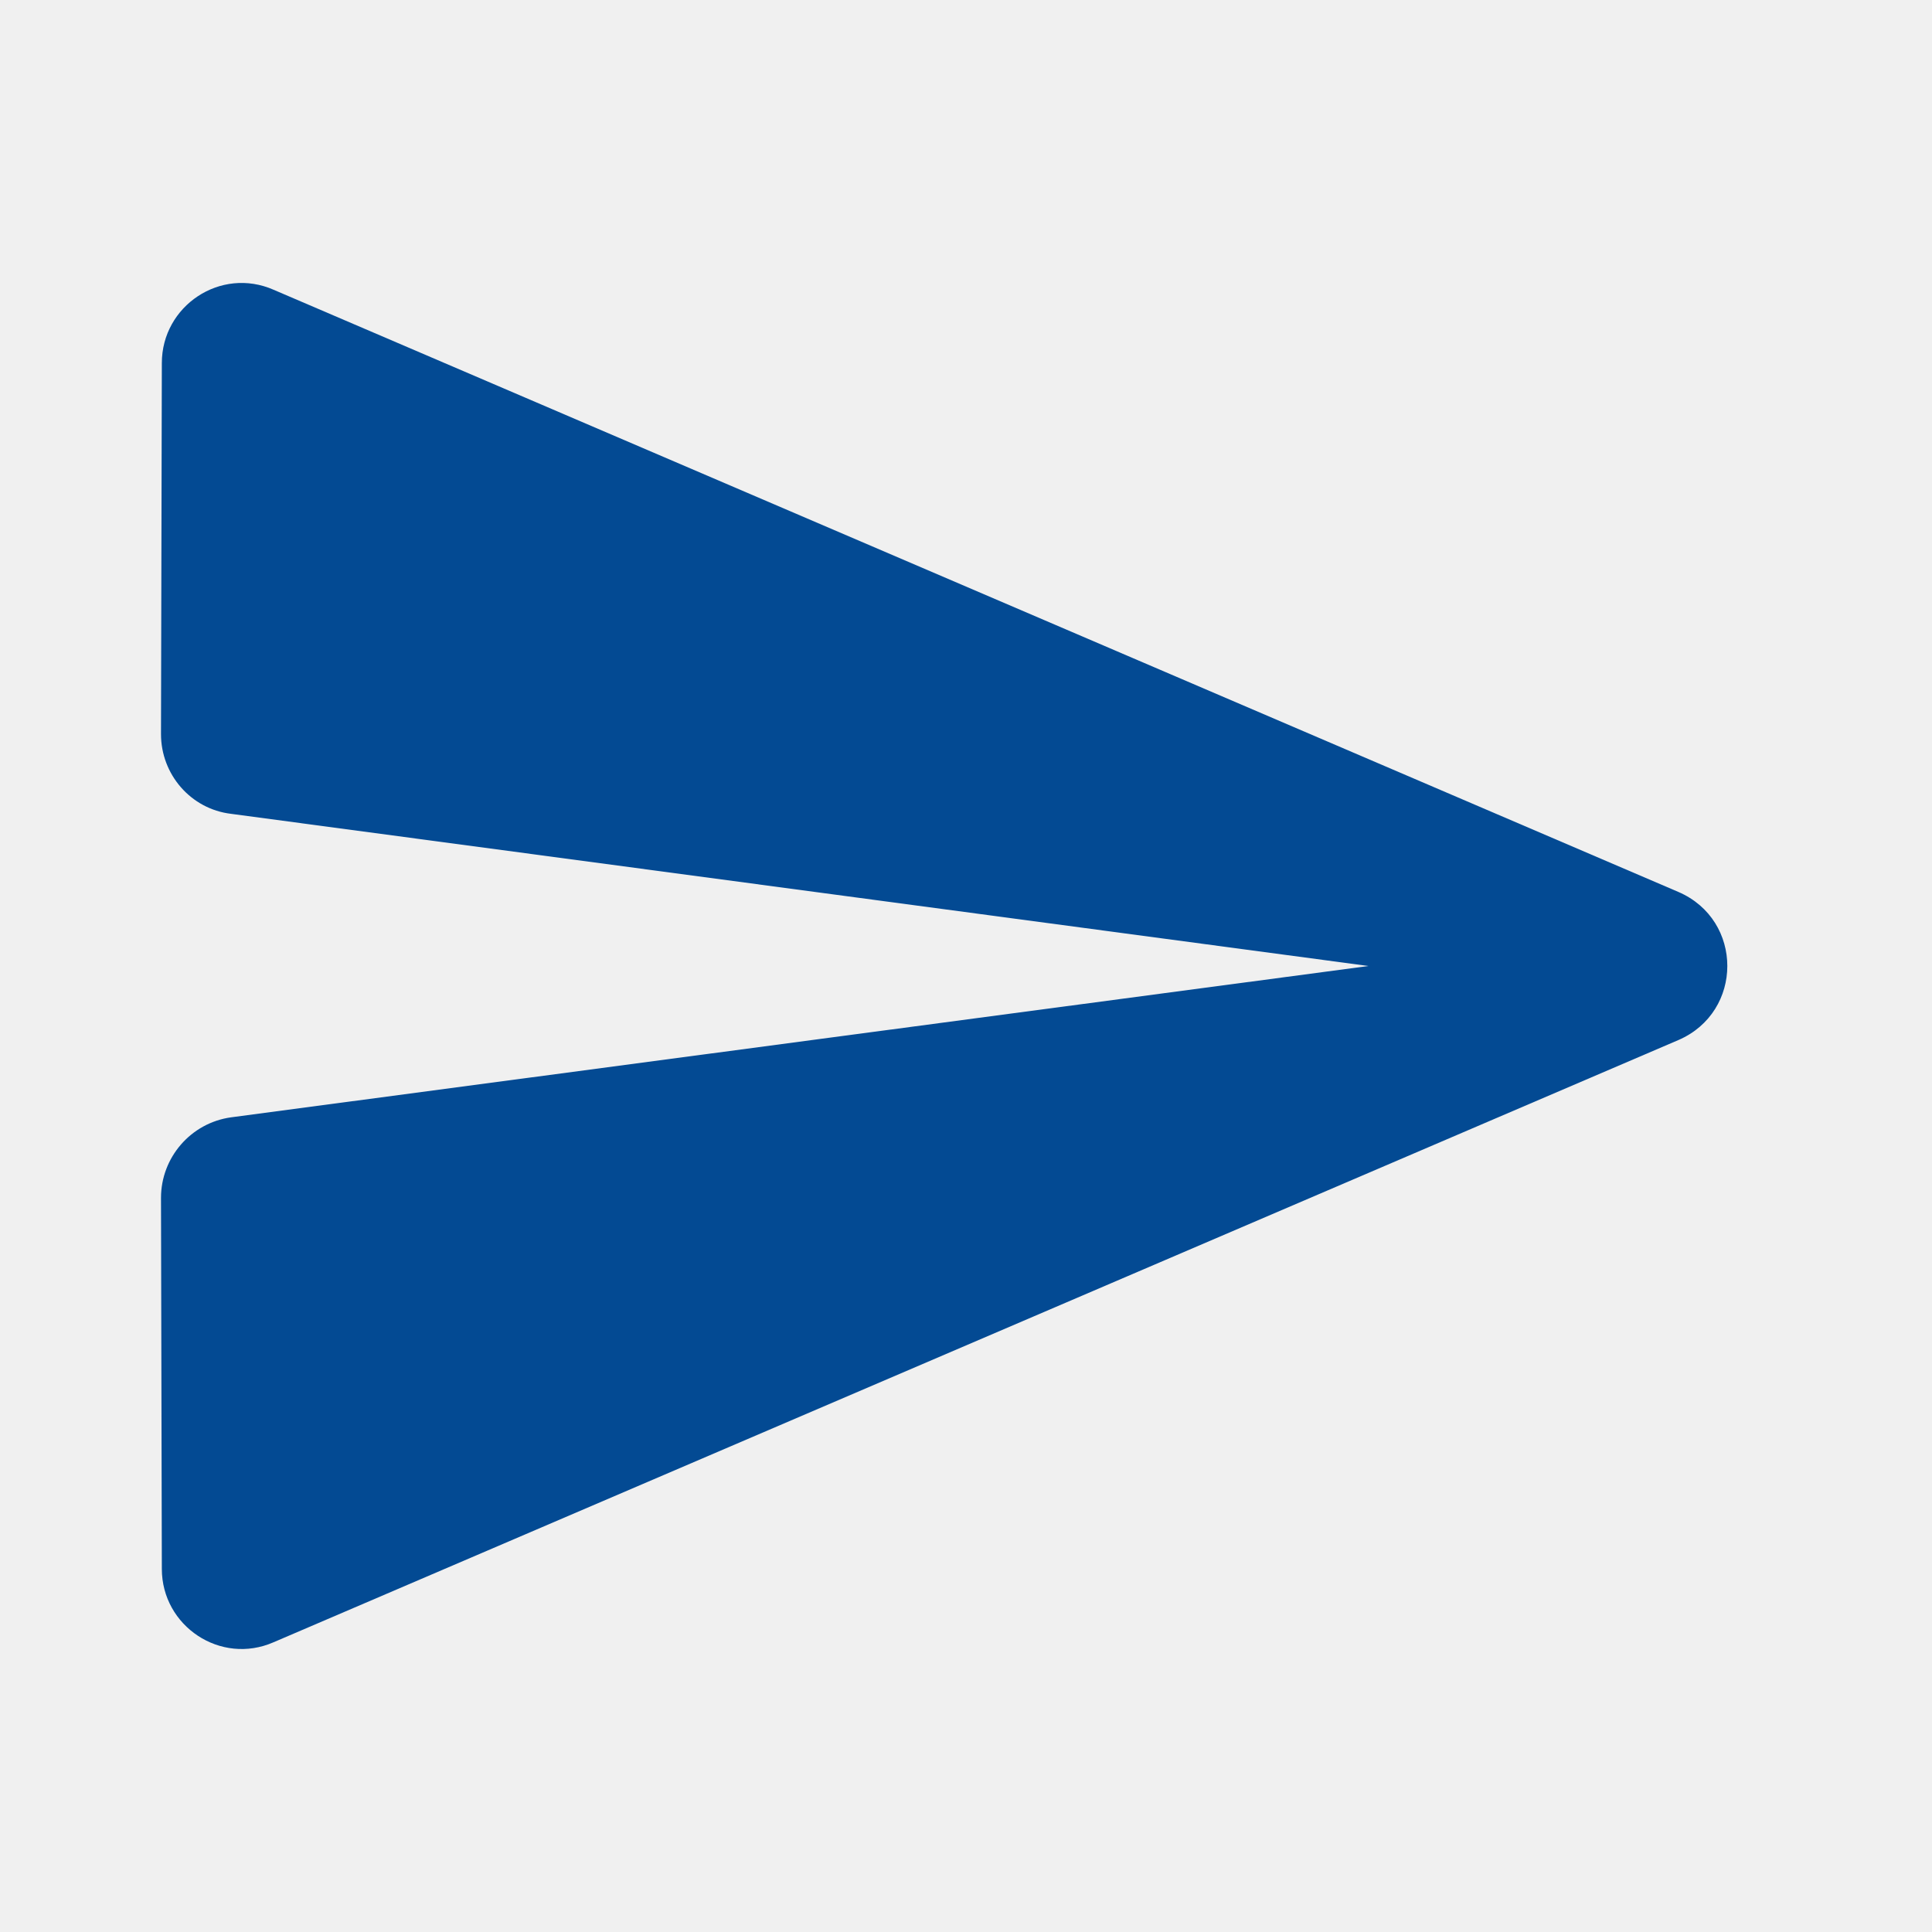
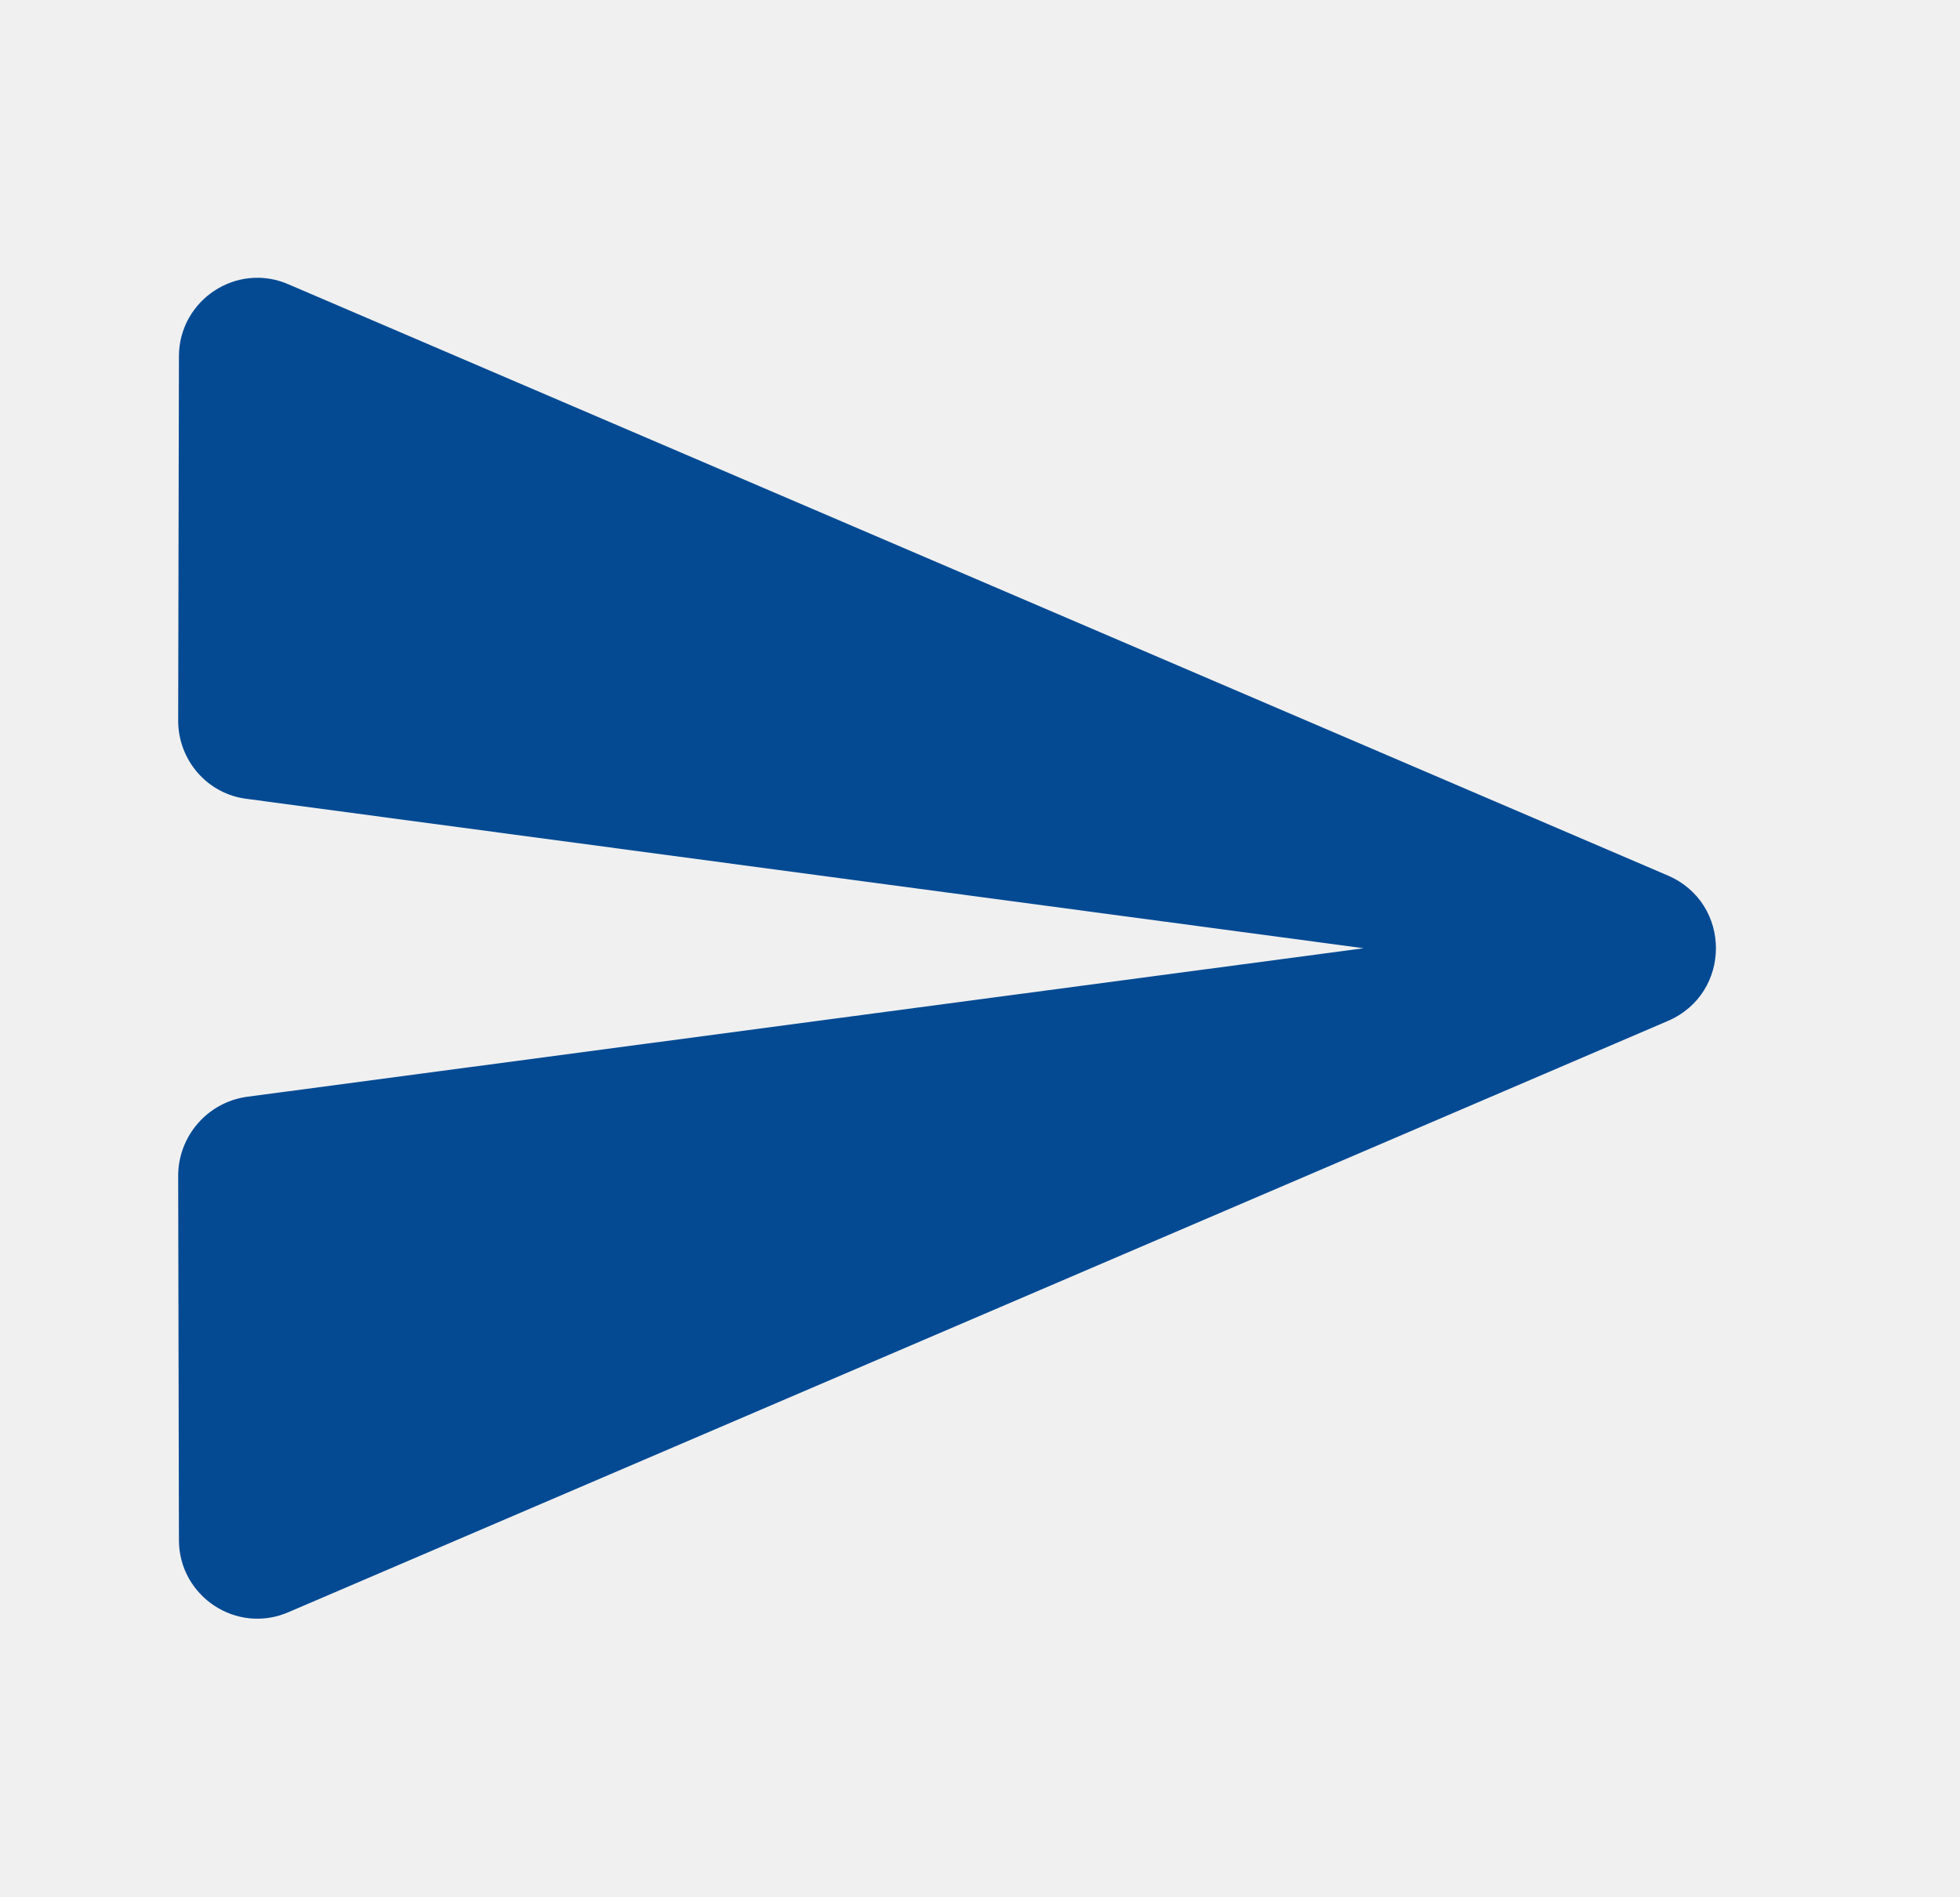
- <svg xmlns="http://www.w3.org/2000/svg" width="30" height="30" viewBox="0 0 30 30" fill="none">
+ <svg xmlns="http://www.w3.org/2000/svg" width="31" height="30" viewBox="0 0 31 30" fill="none">
  <g clip-path="url(#clip0_1232_2168)">
-     <path d="M4.25 25.5L26.062 16.15C27.075 15.712 27.075 14.287 26.062 13.85L4.25 4.5C3.425 4.137 2.513 4.75 2.513 5.637L2.5 11.4C2.5 12.025 2.962 12.562 3.587 12.637L21.25 15L3.587 17.35C2.962 17.437 2.5 17.975 2.5 18.6L2.513 24.362C2.513 25.25 3.425 25.862 4.25 25.5Z" fill="#034A93" />
+     <path d="M4.568 25.5L26.38 16.15C27.393 15.712 27.393 14.287 26.38 13.85L4.568 4.5C3.743 4.137 2.83 4.75 2.83 5.637L2.818 11.4C2.818 12.025 3.28 12.562 3.905 12.637L21.568 15L3.905 17.35C3.28 17.437 2.818 17.975 2.818 18.6L2.83 24.362C2.83 25.25 3.743 25.862 4.568 25.5Z" fill="#034A93" />
  </g>
  <defs>
    <clipPath id="clip0_1232_2168">
-       <rect width="30" height="30" fill="white" />
+       <rect width="30" height="30" fill="white" transform="translate(0.317749)" />
    </clipPath>
  </defs>
</svg>
